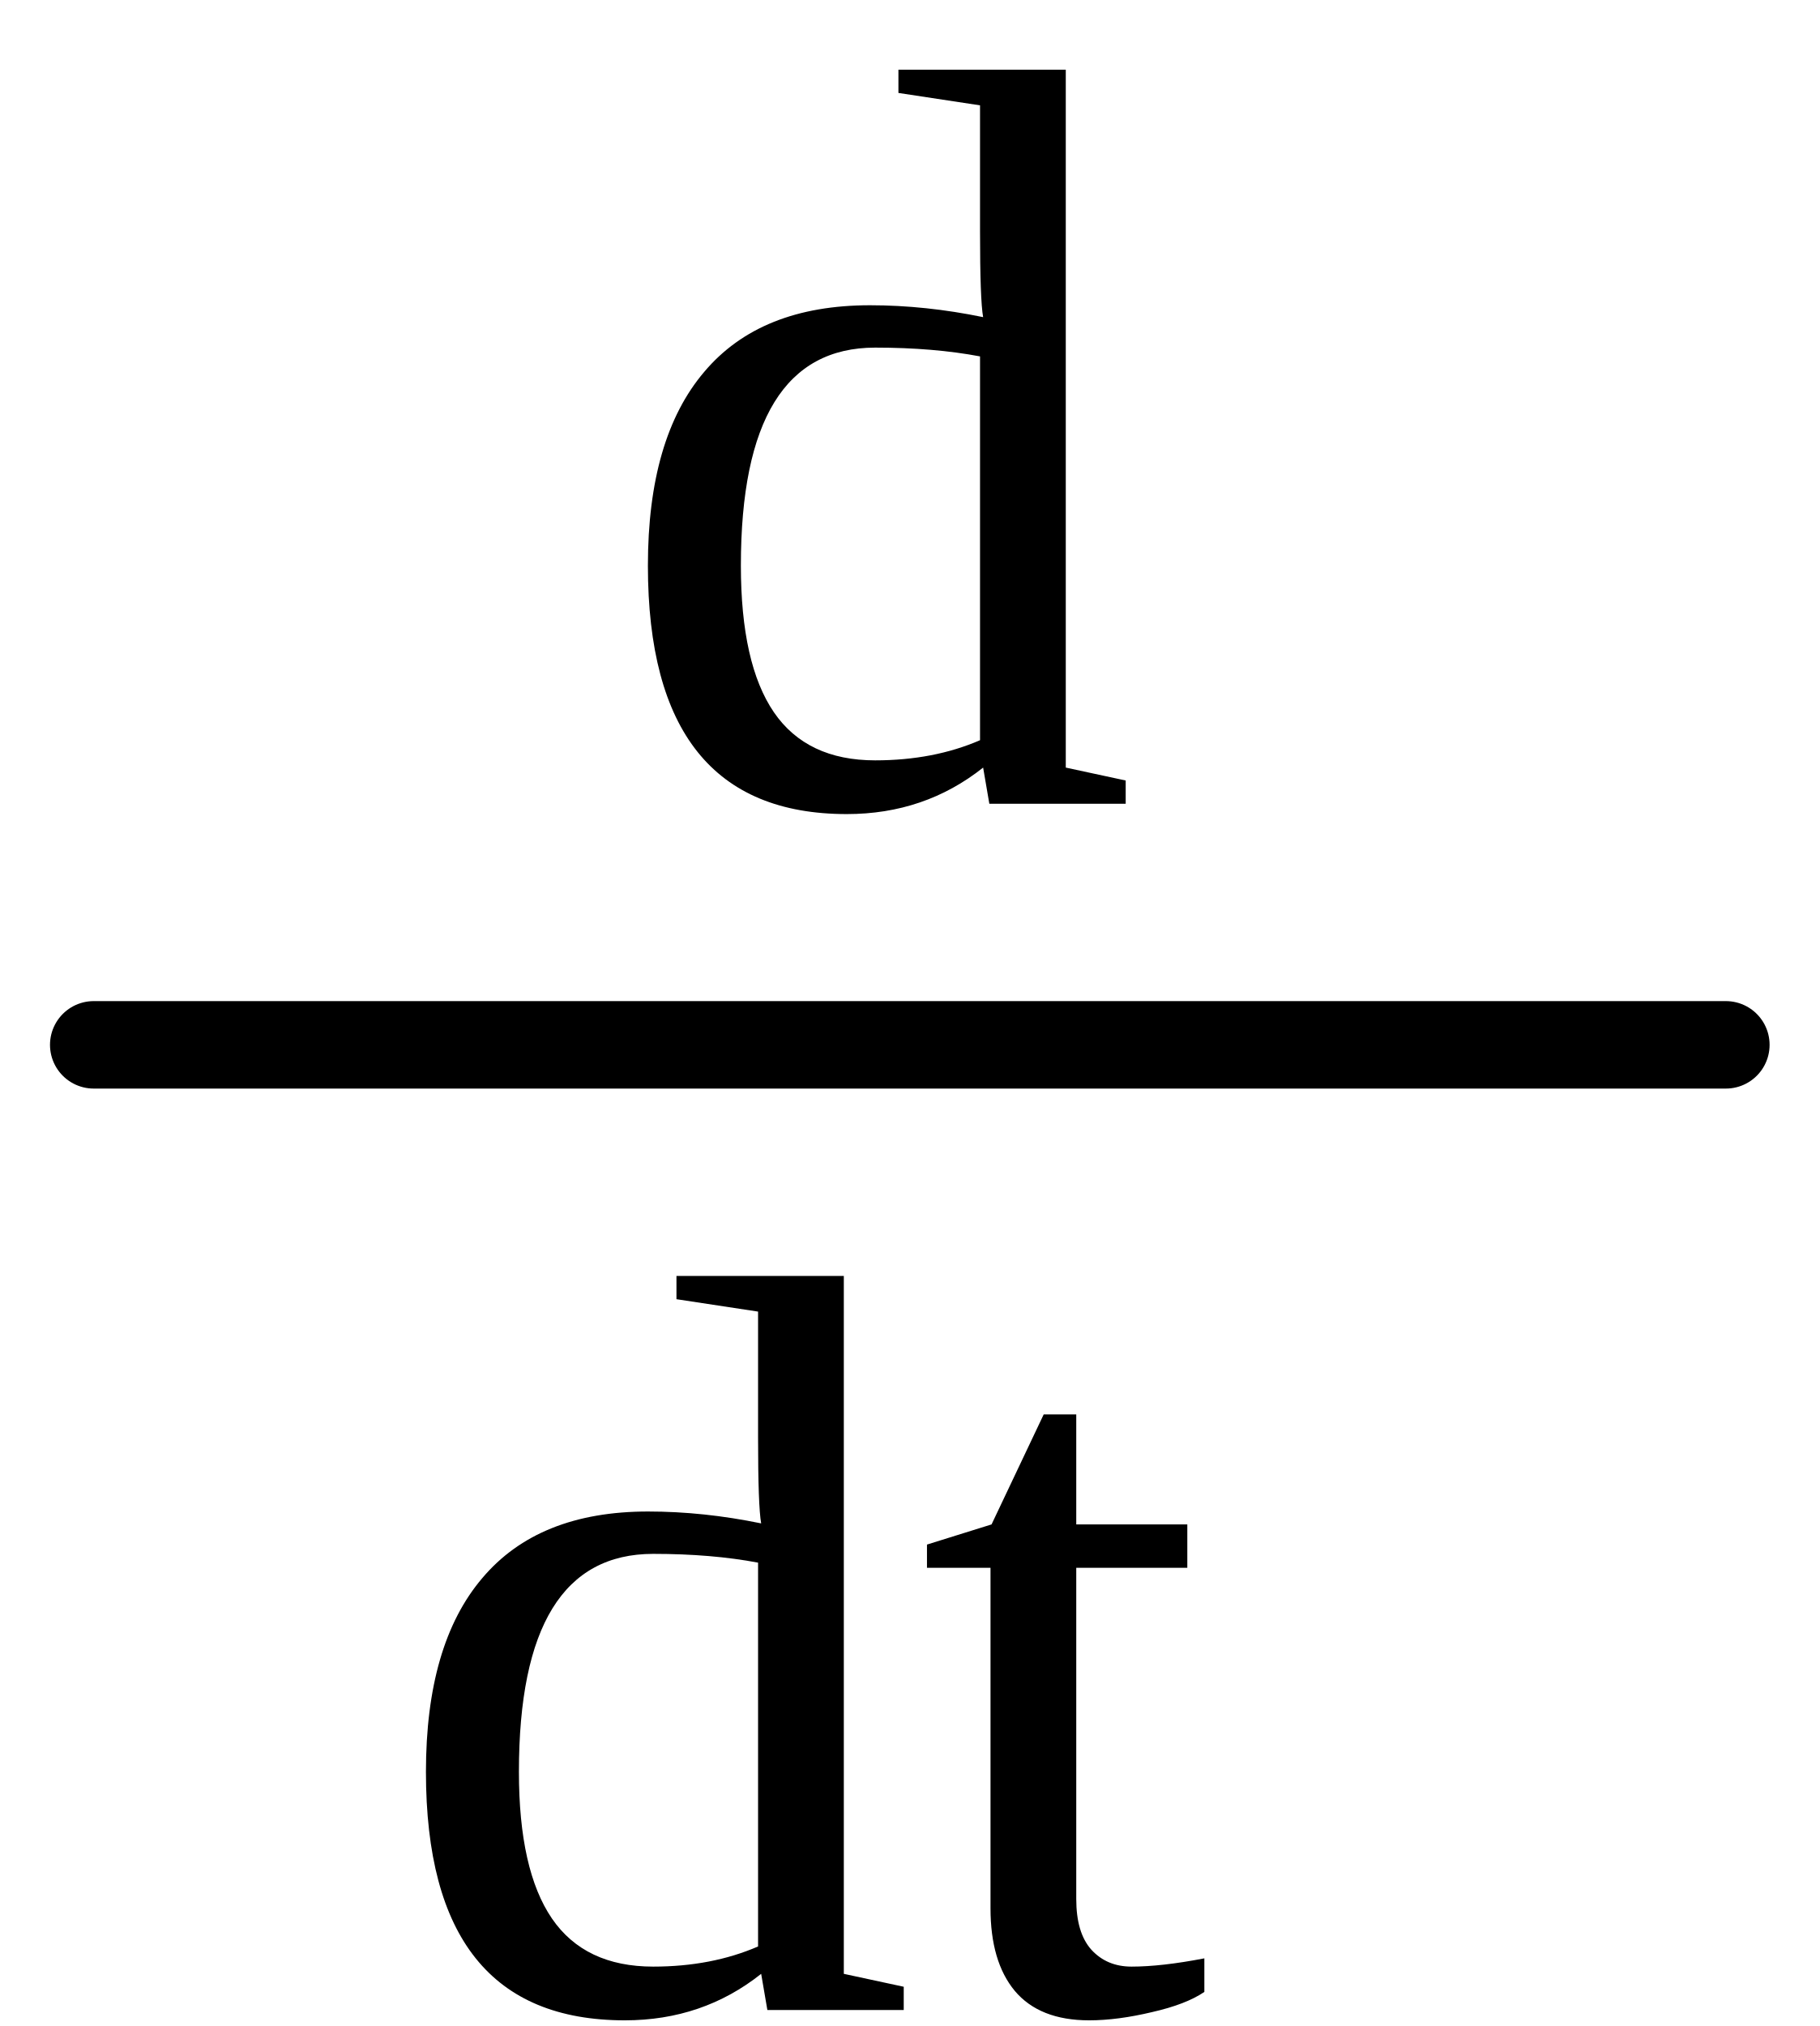
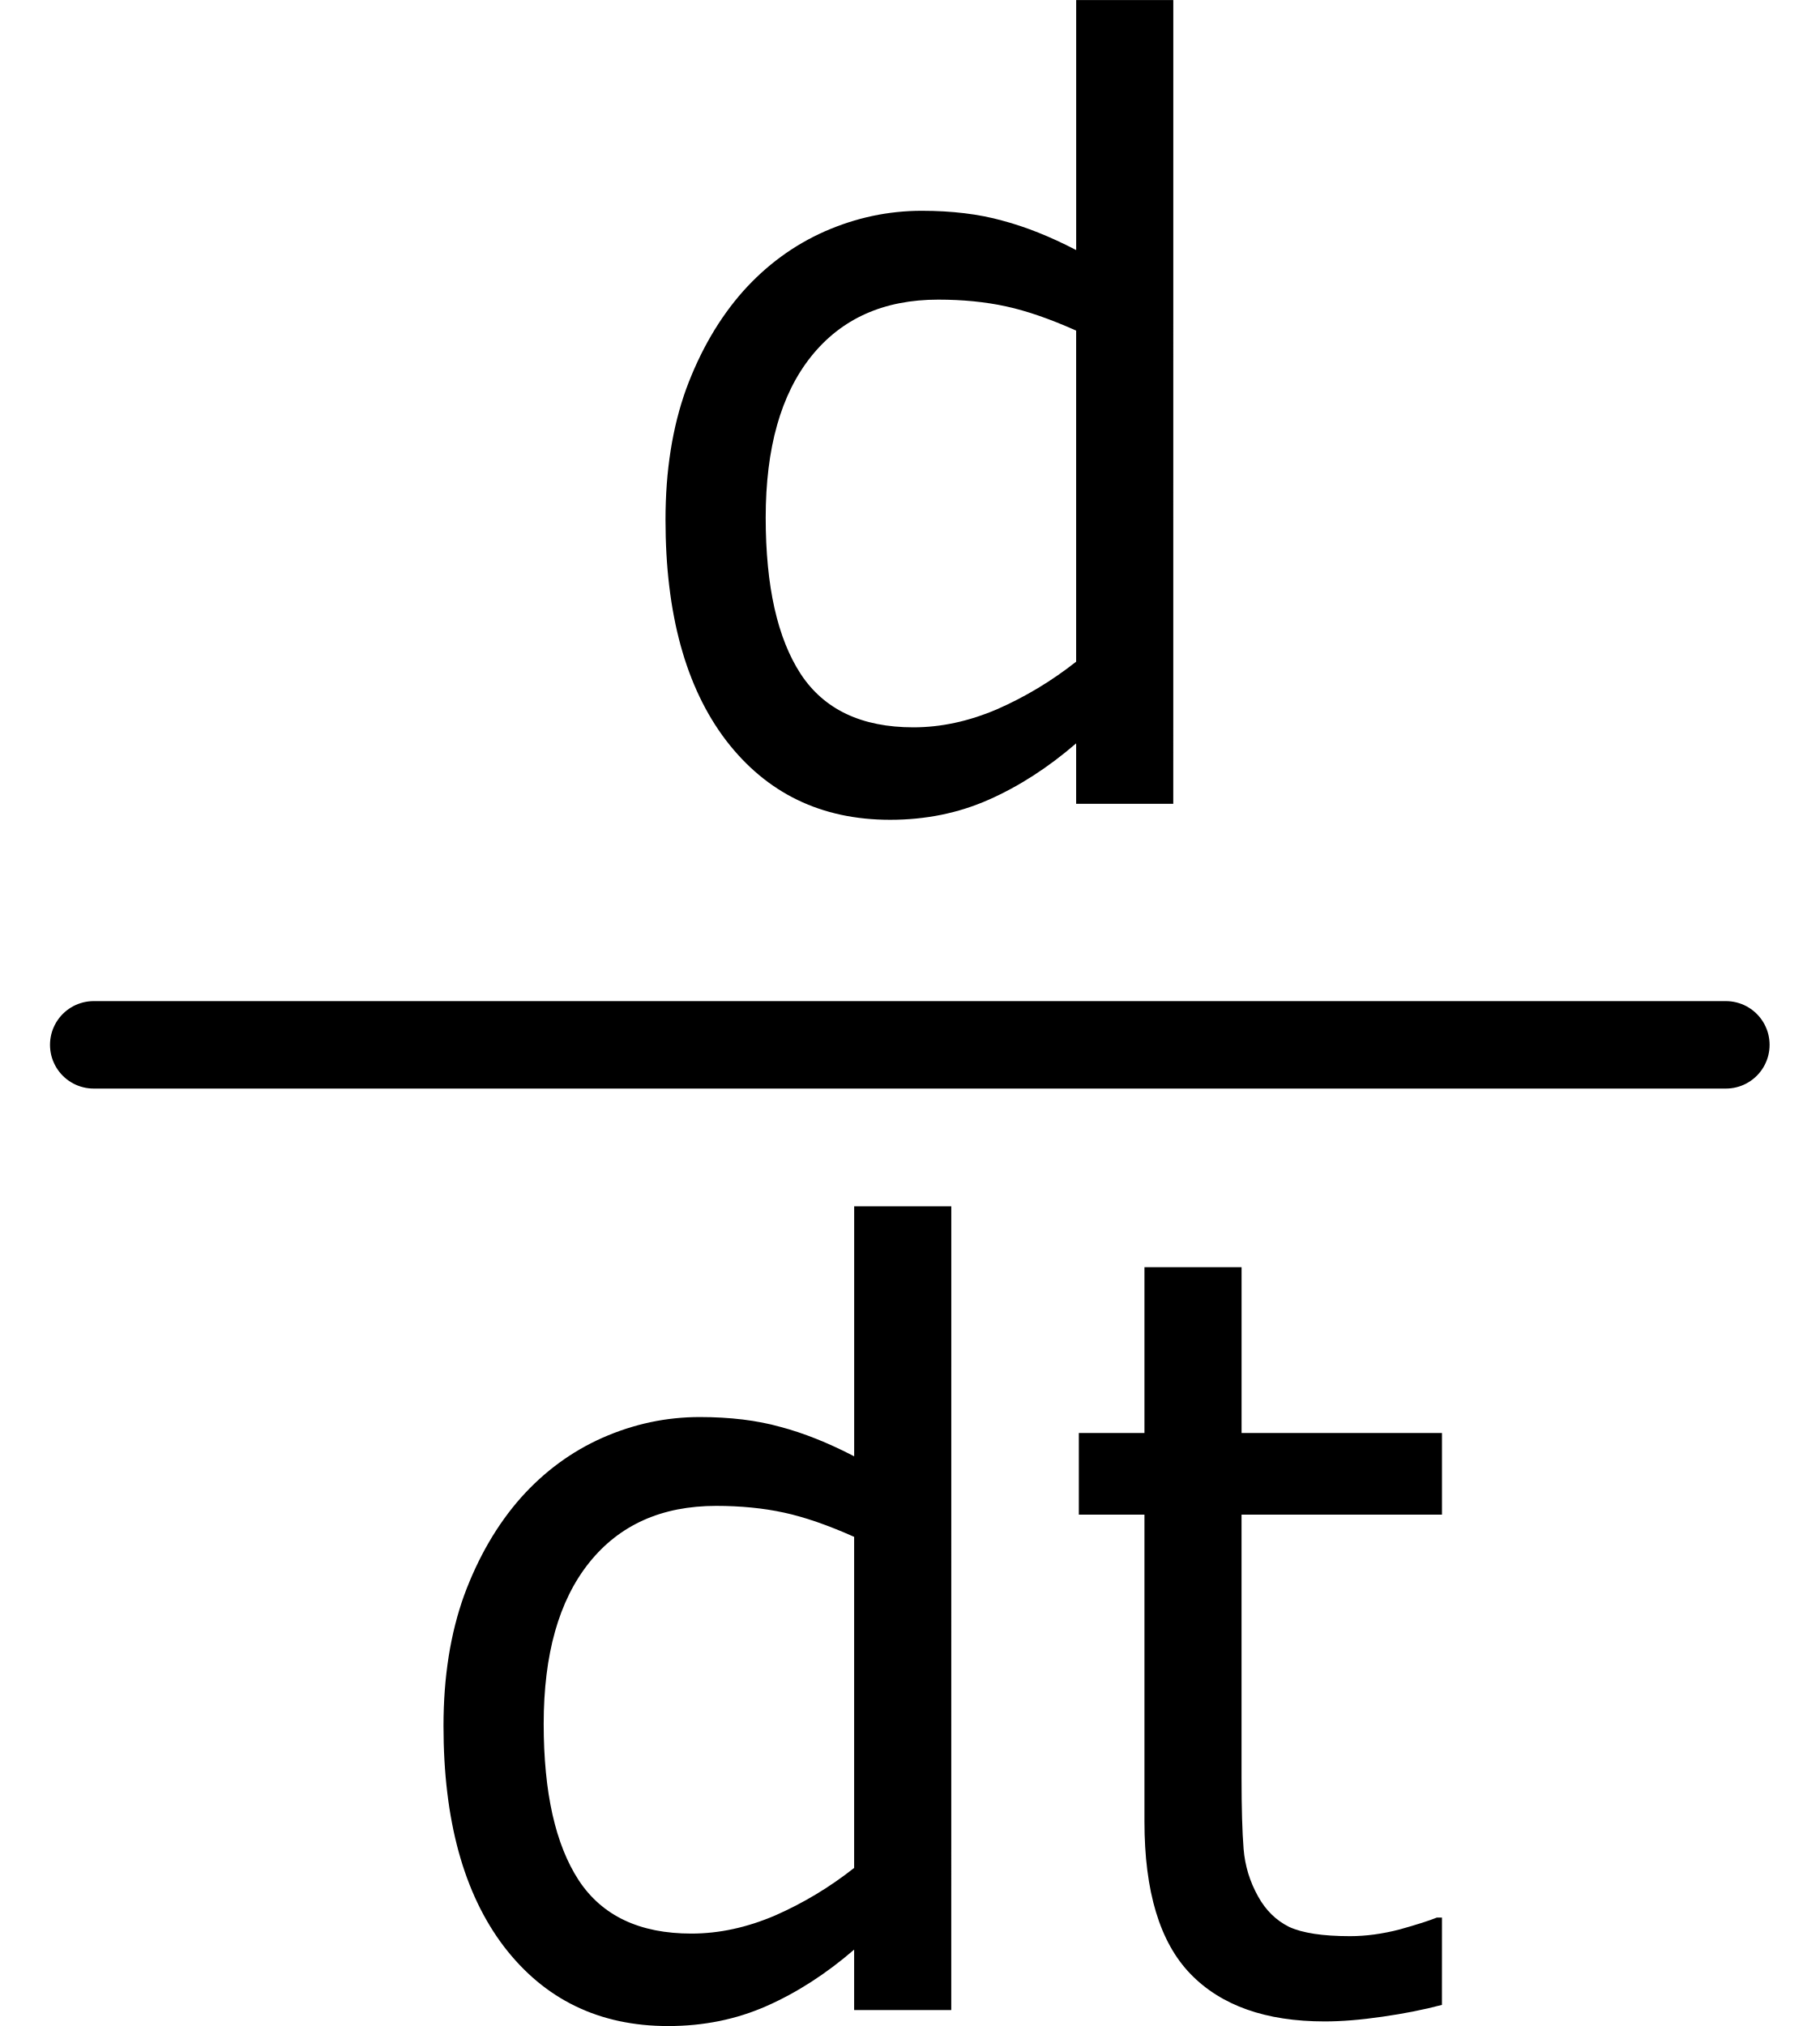
<svg xmlns="http://www.w3.org/2000/svg" width="14.563mm" height="16.214mm" viewBox="0 0 14.563 16.214" version="1.1" id="svg1">
  <defs id="defs1">
    <rect x="40.297" y="73.334" width="114.358" height="96.569" id="rect4" />
    <rect x="307.858" y="78.417" width="193.137" height="190.233" id="rect2" />
  </defs>
  <g id="layer1" transform="translate(-0.690815,-2.396174)">
-     <text xml:space="preserve" transform="matrix(0.2645833,0,0,0.2645833,-75.88292,-19.64311)" id="text1" style="font-size:32px;text-align:start;writing-mode:lr-tb;direction:ltr;white-space:pre;shape-inside:url(#rect2);display:inline;fill:#000000;fill-opacity:1;stroke:none;stroke-width:18.898;stroke-linecap:round;stroke-linejoin:round;paint-order:fill markers stroke">
-       <tspan x="307.857" y="107.611" id="tspan3">d</tspan>
-     </text>
-     <text xml:space="preserve" transform="matrix(0.2645833,0,0,0.2645833,-6.867885,-8.64489)" id="text3" style="font-size:32px;text-align:start;writing-mode:lr-tb;direction:ltr;white-space:pre;shape-inside:url(#rect4);display:inline;fill:#000000;fill-opacity:1;stroke:none;stroke-width:18.898;stroke-linecap:round;stroke-linejoin:round;paint-order:fill markers stroke">
-       <tspan x="40.297" y="102.529" id="tspan4">dt</tspan>
-     </text>
+     <path d="m 324.904,107.611 h -2.938 v -1.828 q -1.266,1.094 -2.641,1.703 -1.375,0.609 -2.984,0.609 -3.125,0 -4.969,-2.406 -1.828,-2.406 -1.828,-6.672 0,-2.219 0.625,-3.953 0.641,-1.734 1.719,-2.953 1.062,-1.188 2.469,-1.812 1.422,-0.625 2.938,-0.625 1.375,0 2.438,0.297 1.062,0.281 2.234,0.891 v -7.562 h 2.938 z m -2.938,-4.297 V 93.298 q -1.188,-0.531 -2.125,-0.734 -0.938,-0.203 -2.047,-0.203 -2.469,0 -3.844,1.719 -1.375,1.719 -1.375,4.875 0,3.109 1.062,4.734 1.062,1.609 3.406,1.609 1.25,0 2.531,-0.547 1.281,-0.562 2.391,-1.438 z" id="text1" style="font-size:32px;white-space:pre;stroke-width:18.898;stroke-linecap:round;stroke-linejoin:round;paint-order:fill markers stroke" transform="matrix(0.2645833,0,0,0.2645833,-75.88292,-19.64311)" aria-label="d" />
+     <path d="m 57.344,102.529 h -2.938 v -1.828 q -1.266,1.094 -2.641,1.703 -1.375,0.609 -2.984,0.609 -3.125,0 -4.969,-2.406 -1.828,-2.406 -1.828,-6.672 0,-2.219 0.625,-3.953 0.641,-1.734 1.719,-2.953 1.062,-1.188 2.469,-1.812 1.422,-0.625 2.938,-0.625 1.375,0 2.438,0.297 1.062,0.281 2.234,0.891 v -7.562 h 2.938 z m -2.938,-4.297 V 88.216 q -1.188,-0.531 -2.125,-0.734 -0.938,-0.203 -2.047,-0.203 -2.469,0 -3.844,1.719 -1.375,1.719 -1.375,4.875 0,3.109 1.062,4.734 1.062,1.609 3.406,1.609 1.25,0 2.531,-0.547 1.281,-0.562 2.391,-1.438 z m 17.781,4.141 q -0.828,0.219 -1.812,0.359 -0.969,0.141 -1.734,0.141 -2.672,0 -4.062,-1.438 Q 63.188,99.997 63.188,96.825 V 87.544 H 61.203 V 85.075 H 63.188 v -5.016 h 2.938 v 5.016 h 6.062 v 2.469 H 66.125 v 7.953 q 0,1.375 0.062,2.156 0.062,0.766 0.438,1.438 0.344,0.625 0.938,0.922 0.609,0.281 1.844,0.281 0.719,0 1.5,-0.203 0.781,-0.219 1.125,-0.359 h 0.156 z" id="text3" style="font-size:32px;white-space:pre;stroke-width:18.898;stroke-linecap:round;stroke-linejoin:round;paint-order:fill markers stroke" transform="matrix(0.2645833,0,0,0.2645833,-6.867885,-8.64489)" aria-label="dt" />
    <path style="fill:#000000;fill-opacity:1;stroke:#000000;stroke-width:0.7;stroke-linecap:round;stroke-linejoin:round;stroke-dasharray:none;stroke-opacity:1;paint-order:fill markers stroke" d="M 1.441,10.758 H 14.504" id="path5" />
  </g>
</svg>
